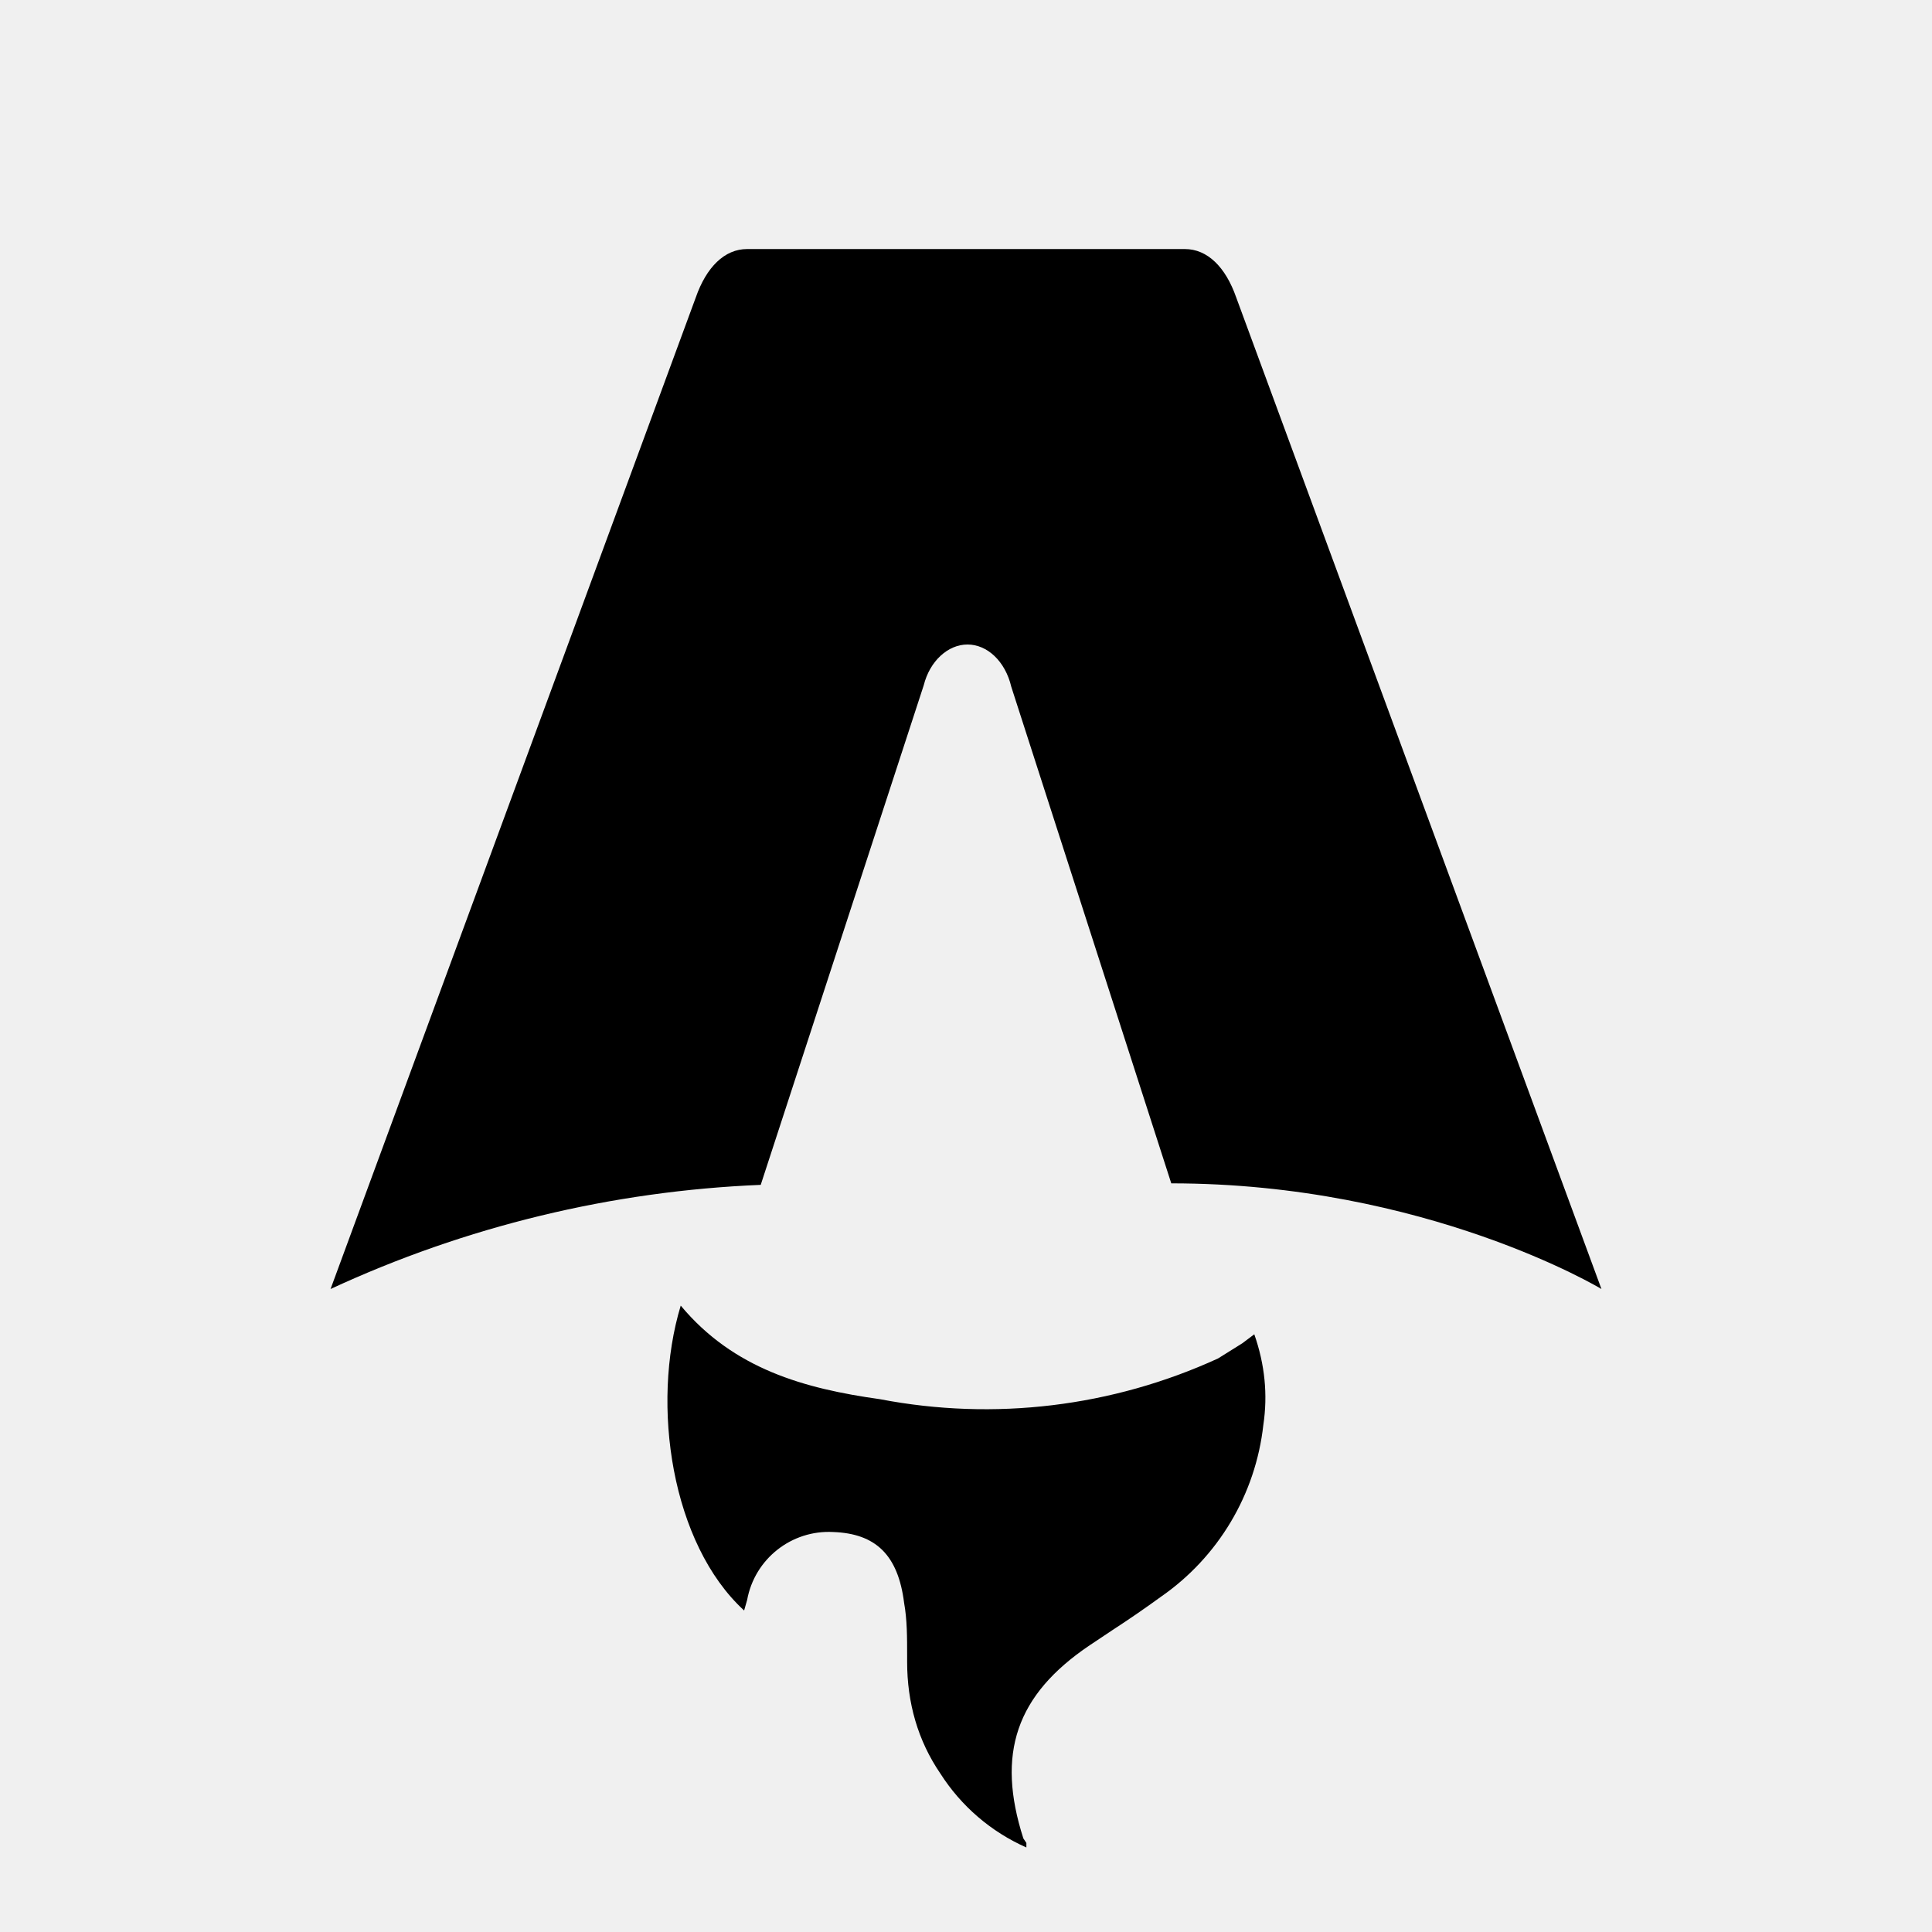
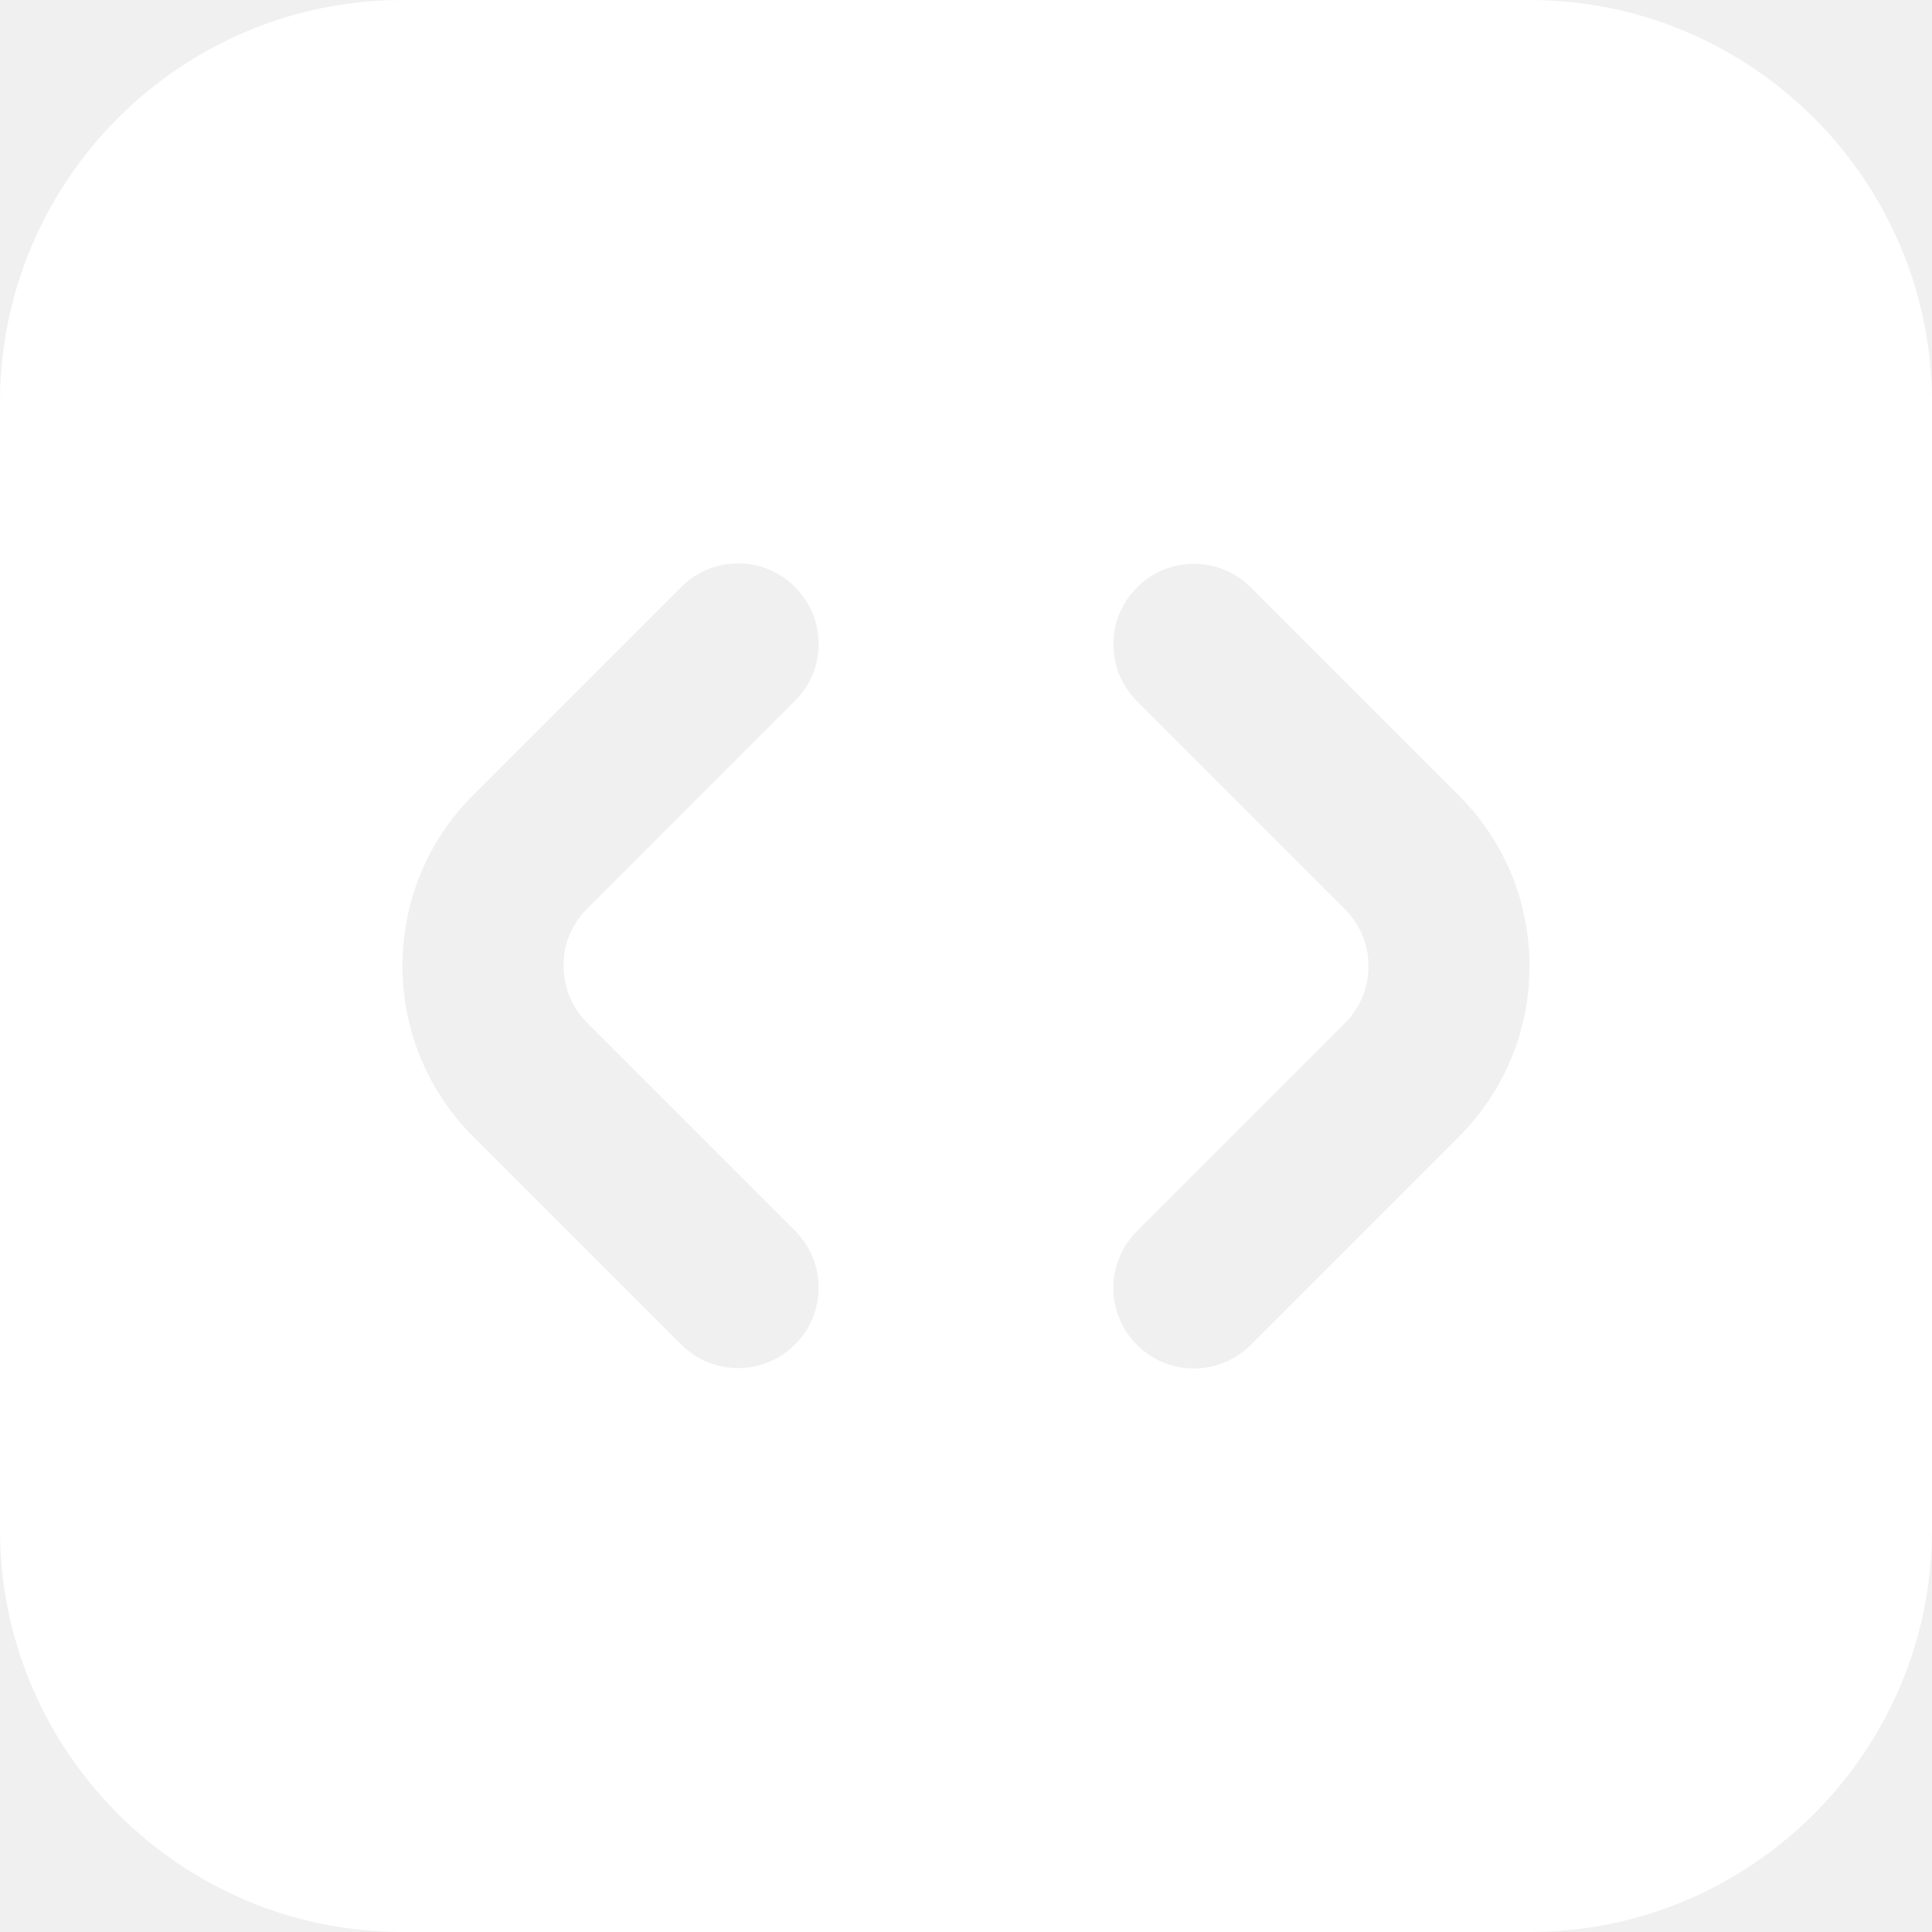
- <svg xmlns="http://www.w3.org/2000/svg" fill="none" viewBox="0 0 128 128">
-   <path d="M50.4 78.5a75.1 75.1 0 0 0-28.5 6.9l24.2-65.7c.7-2 1.9-3.2 3.4-3.2h29c1.5 0 2.7 1.2 3.4 3.2l24.2 65.7s-11.6-7-28.5-7L67 45.5c-.4-1.7-1.6-2.8-2.9-2.8-1.3 0-2.5 1.1-2.9 2.7L50.4 78.5Zm-1.1 28.2Zm-4.2-20.2c-2 6.6-.6 15.8 4.2 20.2a17.5 17.5 0 0 1 .2-.7 5.5 5.5 0 0 1 5.7-4.5c2.8.1 4.3 1.5 4.7 4.7.2 1.1.2 2.3.2 3.5v.4c0 2.7.7 5.2 2.2 7.4a13 13 0 0 0 5.7 4.9v-.3l-.2-.3c-1.8-5.6-.5-9.5 4.4-12.8l1.5-1a73 73 0 0 0 3.2-2.2 16 16 0 0 0 6.8-11.4c.3-2 .1-4-.6-6l-.8.6-1.6 1a37 37 0 0 1-22.4 2.7c-5-.7-9.7-2-13.2-6.2Z" />
-   <style>
-         path { fill: #000; }
-         @media (prefers-color-scheme: dark) {
-             path { fill: #FFF; }
-         }
-     </style>
+ <svg xmlns="http://www.w3.org/2000/svg" style="fill: white;" id="Layer_1" data-name="Layer 1" viewBox="0 0 24 24" width="512" height="512">
+   <path d="M19,0H5C2.243,0,0,2.243,0,5v14c0,2.757,2.243,5,5,5h14c2.757,0,5-2.243,5-5V5c0-2.757-2.243-5-5-5ZM7.293,12.705l2.583,2.583c.391,.391,.391,1.023,0,1.414-.195,.195-.451,.293-.707,.293s-.512-.098-.707-.293l-2.583-2.583c-.567-.566-.879-1.32-.879-2.122s.312-1.555,.879-2.122l2.583-2.583c.391-.391,1.023-.391,1.414,0s.391,1.023,0,1.414l-2.583,2.583c-.189,.189-.293,.44-.293,.707s.104,.519,.293,.708Zm10.828,1.419l-2.583,2.583c-.195,.195-.451,.293-.707,.293s-.512-.098-.707-.293c-.391-.391-.391-1.023,0-1.414l2.583-2.583c.188-.189,.293-.44,.293-.708s-.104-.518-.293-.707l-2.583-2.584c-.391-.391-.391-1.024,0-1.414,.391-.391,1.023-.391,1.414,0l2.583,2.583c.566,.566,.879,1.32,.879,2.121s-.312,1.555-.879,2.122Z" />
</svg>
